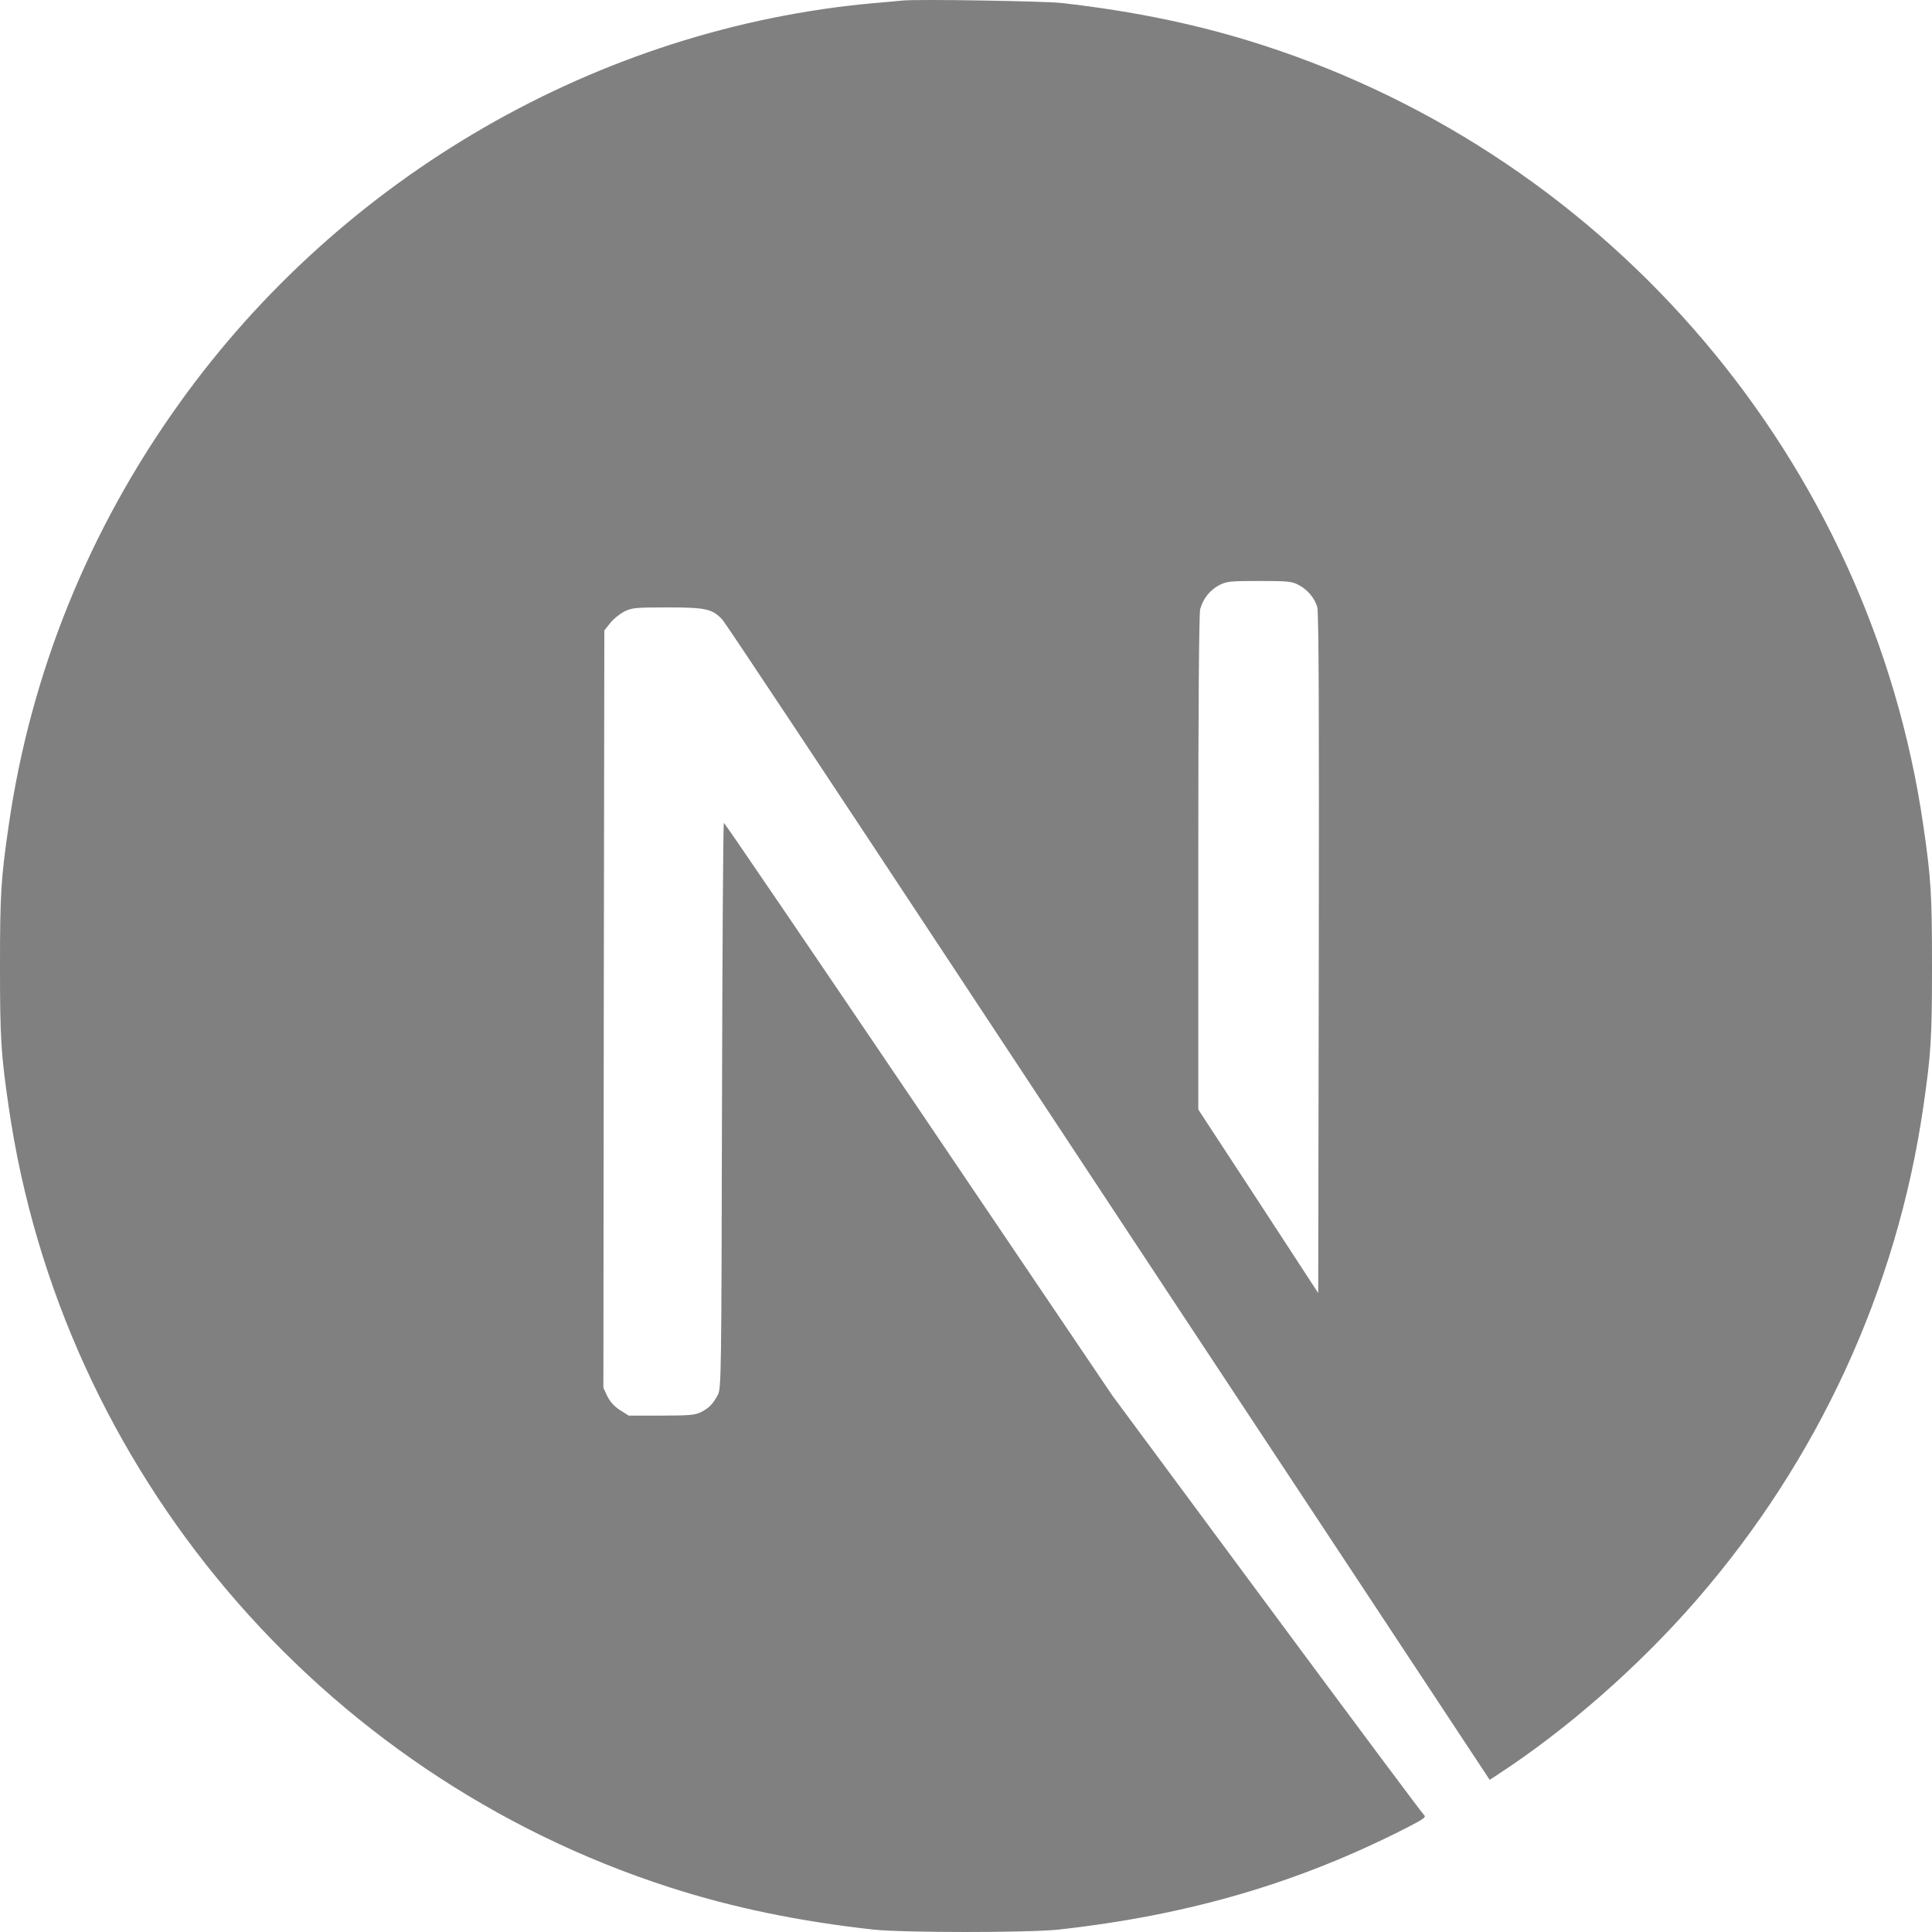
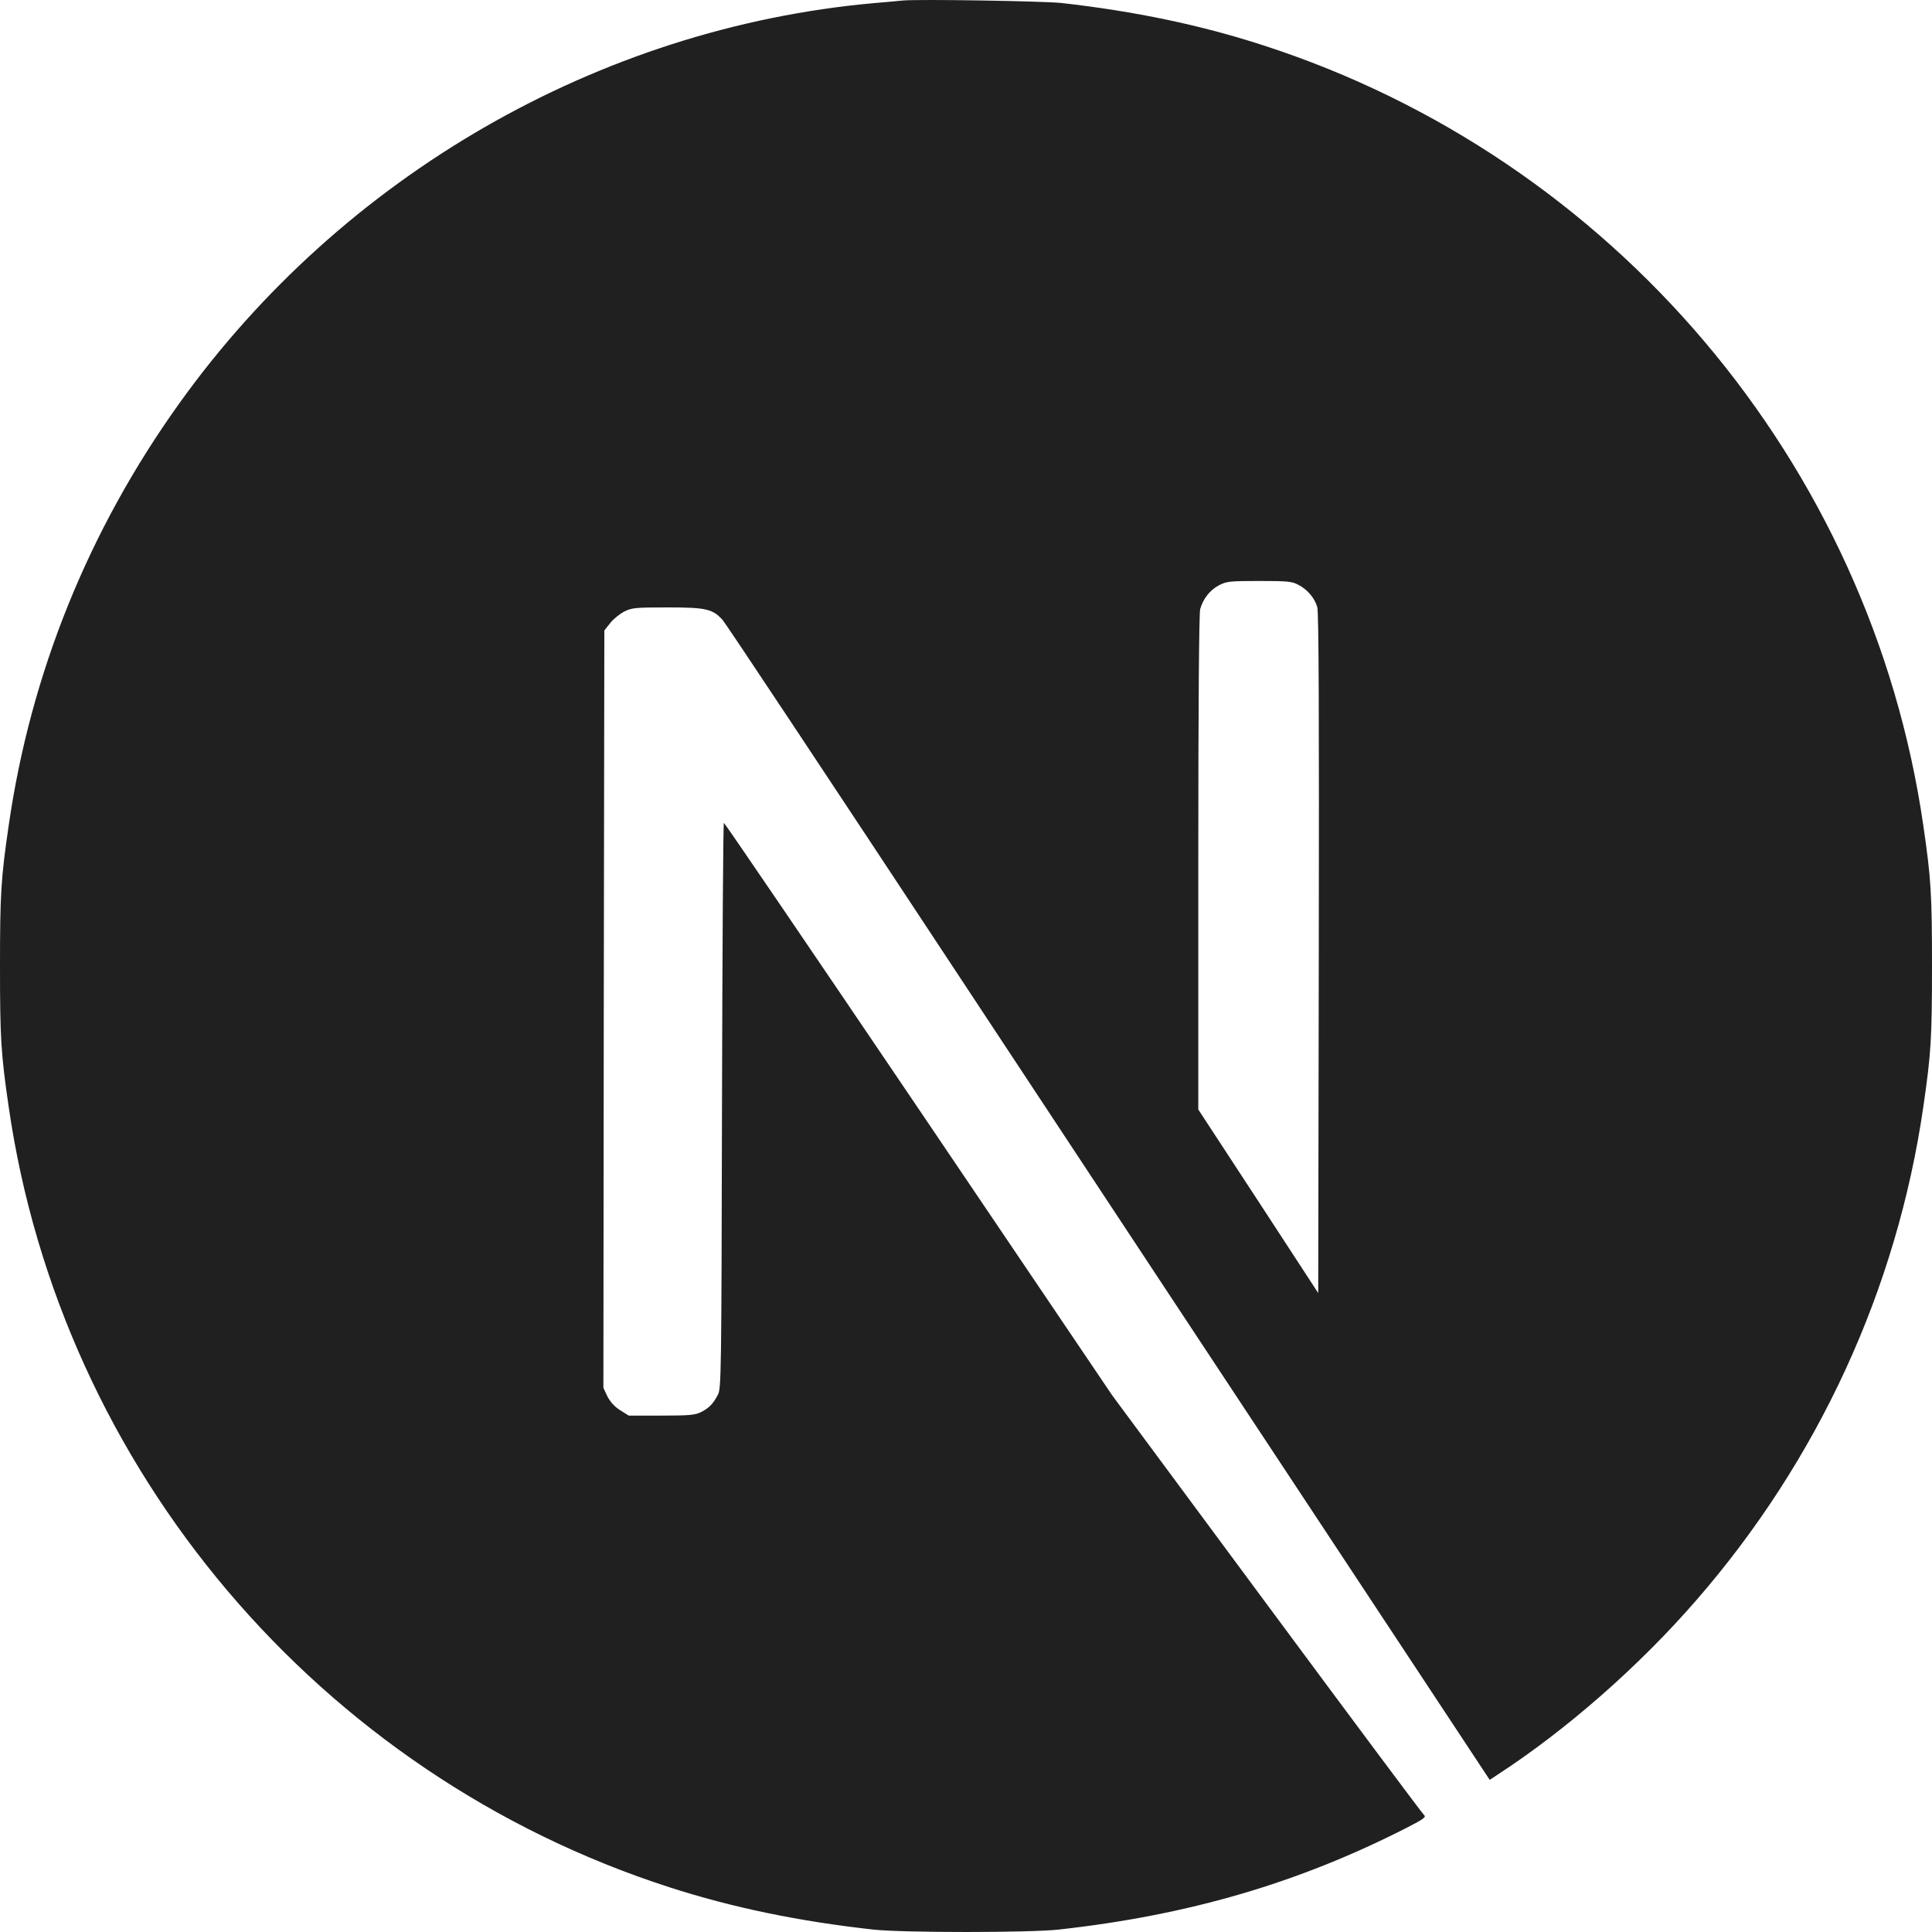
<svg xmlns="http://www.w3.org/2000/svg" width="800px" height="800px" viewBox="0 0 256 256" version="1.1" preserveAspectRatio="xMidYMid">
  <g>
-     <path d="M119.617,0.069 C119.066,0.119 117.315,0.294 115.738,0.419 C79.378,3.697 45.319,23.313 23.748,53.463 C11.736,70.227 4.054,89.243 1.151,109.385 C0.125,116.415 0,118.492 0,128.025 C0,137.558 0.125,139.635 1.151,146.666 C8.108,194.73 42.316,235.114 88.712,250.076 C97.02,252.754 105.778,254.58 115.738,255.681 C119.617,256.106 136.383,256.106 140.262,255.681 C157.454,253.779 172.018,249.526 186.382,242.195 C188.584,241.069 189.01,240.769 188.709,240.518 C188.509,240.368 179.125,227.783 167.864,212.57 L147.394,184.922 L121.744,146.966 C107.63,126.098 96.019,109.034 95.919,109.034 C95.819,109.009 95.718,125.873 95.668,146.465 C95.593,182.52 95.568,183.971 95.118,184.822 C94.467,186.048 93.967,186.549 92.916,187.099 C92.115,187.499 91.414,187.574 87.636,187.574 L83.306,187.574 L82.155,186.849 C81.404,186.373 80.854,185.748 80.479,185.022 L79.953,183.896 L80.003,133.73 L80.078,83.538 L80.854,82.562 C81.254,82.037 82.105,81.361 82.706,81.036 C83.732,80.536 84.132,80.486 88.461,80.486 C93.566,80.486 94.417,80.686 95.743,82.137 C96.119,82.537 110.007,103.455 126.624,128.651 C143.24,153.846 165.962,188.25 177.123,205.139 L197.393,235.84 L198.419,235.164 C207.503,229.259 217.112,220.852 224.719,212.095 C240.91,193.504 251.345,170.836 254.849,146.666 C255.875,139.635 256,137.558 256,128.025 C256,118.492 255.875,116.415 254.849,109.385 C247.892,61.32 213.684,20.936 167.288,5.974 C159.105,3.322 150.397,1.495 140.637,0.394 C138.235,0.144 121.694,-0.131 119.617,0.069 L119.617,0.069 Z M172.018,77.483 C173.219,78.084 174.195,79.235 174.545,80.436 C174.746,81.086 174.796,94.998 174.746,126.349 L174.671,171.336 L166.738,159.176 L158.78,147.016 L158.78,114.314 C158.78,93.171 158.88,81.286 159.03,80.711 C159.431,79.31 160.307,78.209 161.508,77.558 C162.534,77.033 162.909,76.983 166.838,76.983 C170.542,76.983 171.192,77.033 172.018,77.483 Z" fill="gray">
+     <path d="M119.617,0.069 C119.066,0.119 117.315,0.294 115.738,0.419 C79.378,3.697 45.319,23.313 23.748,53.463 C11.736,70.227 4.054,89.243 1.151,109.385 C0.125,116.415 0,118.492 0,128.025 C0,137.558 0.125,139.635 1.151,146.666 C8.108,194.73 42.316,235.114 88.712,250.076 C97.02,252.754 105.778,254.58 115.738,255.681 C119.617,256.106 136.383,256.106 140.262,255.681 C157.454,253.779 172.018,249.526 186.382,242.195 C188.584,241.069 189.01,240.769 188.709,240.518 C188.509,240.368 179.125,227.783 167.864,212.57 L147.394,184.922 L121.744,146.966 C107.63,126.098 96.019,109.034 95.919,109.034 C95.819,109.009 95.718,125.873 95.668,146.465 C95.593,182.52 95.568,183.971 95.118,184.822 C94.467,186.048 93.967,186.549 92.916,187.099 C92.115,187.499 91.414,187.574 87.636,187.574 L83.306,187.574 L82.155,186.849 C81.404,186.373 80.854,185.748 80.479,185.022 L79.953,183.896 L80.003,133.73 L80.078,83.538 L80.854,82.562 C81.254,82.037 82.105,81.361 82.706,81.036 C83.732,80.536 84.132,80.486 88.461,80.486 C93.566,80.486 94.417,80.686 95.743,82.137 C96.119,82.537 110.007,103.455 126.624,128.651 C143.24,153.846 165.962,188.25 177.123,205.139 L197.393,235.84 L198.419,235.164 C207.503,229.259 217.112,220.852 224.719,212.095 C240.91,193.504 251.345,170.836 254.849,146.666 C255.875,139.635 256,137.558 256,128.025 C256,118.492 255.875,116.415 254.849,109.385 C247.892,61.32 213.684,20.936 167.288,5.974 C159.105,3.322 150.397,1.495 140.637,0.394 C138.235,0.144 121.694,-0.131 119.617,0.069 L119.617,0.069 Z M172.018,77.483 C173.219,78.084 174.195,79.235 174.545,80.436 C174.746,81.086 174.796,94.998 174.746,126.349 L174.671,171.336 L166.738,159.176 L158.78,147.016 L158.78,114.314 C158.78,93.171 158.88,81.286 159.03,80.711 C159.431,79.31 160.307,78.209 161.508,77.558 C162.534,77.033 162.909,76.983 166.838,76.983 C170.542,76.983 171.192,77.033 172.018,77.483 Z" fill="#202020">
</path>
  </g>
</svg>
